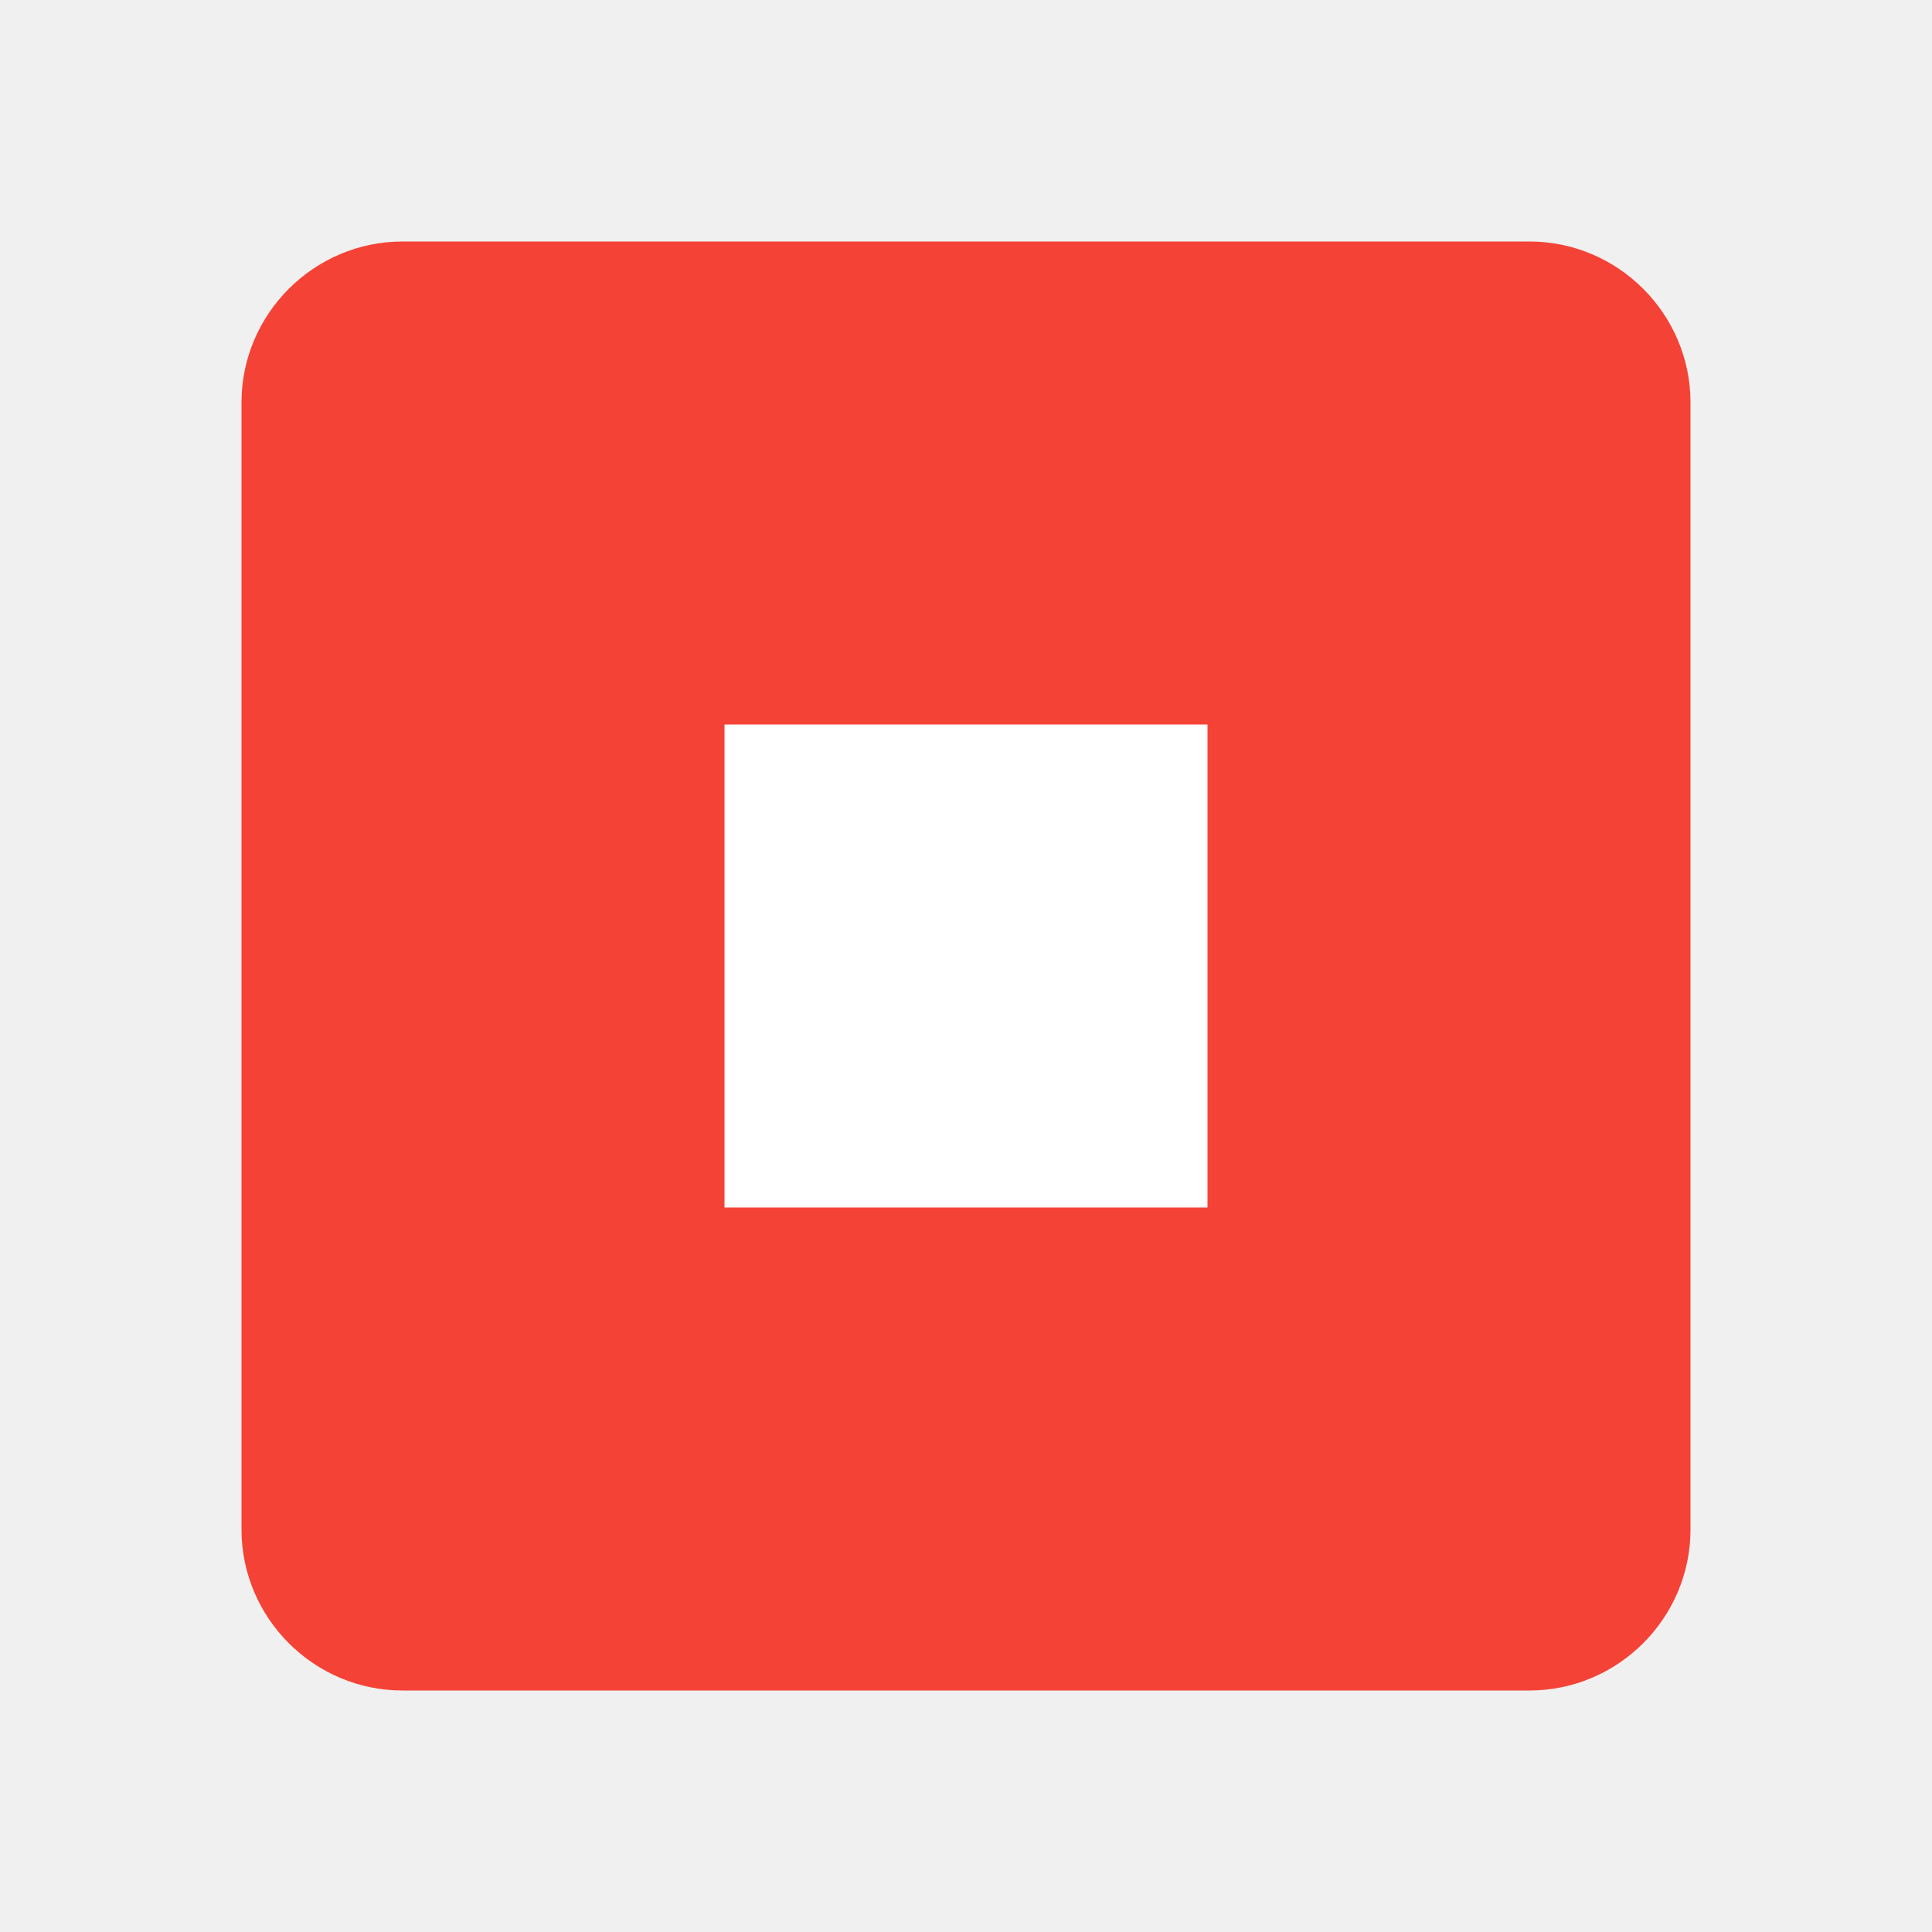
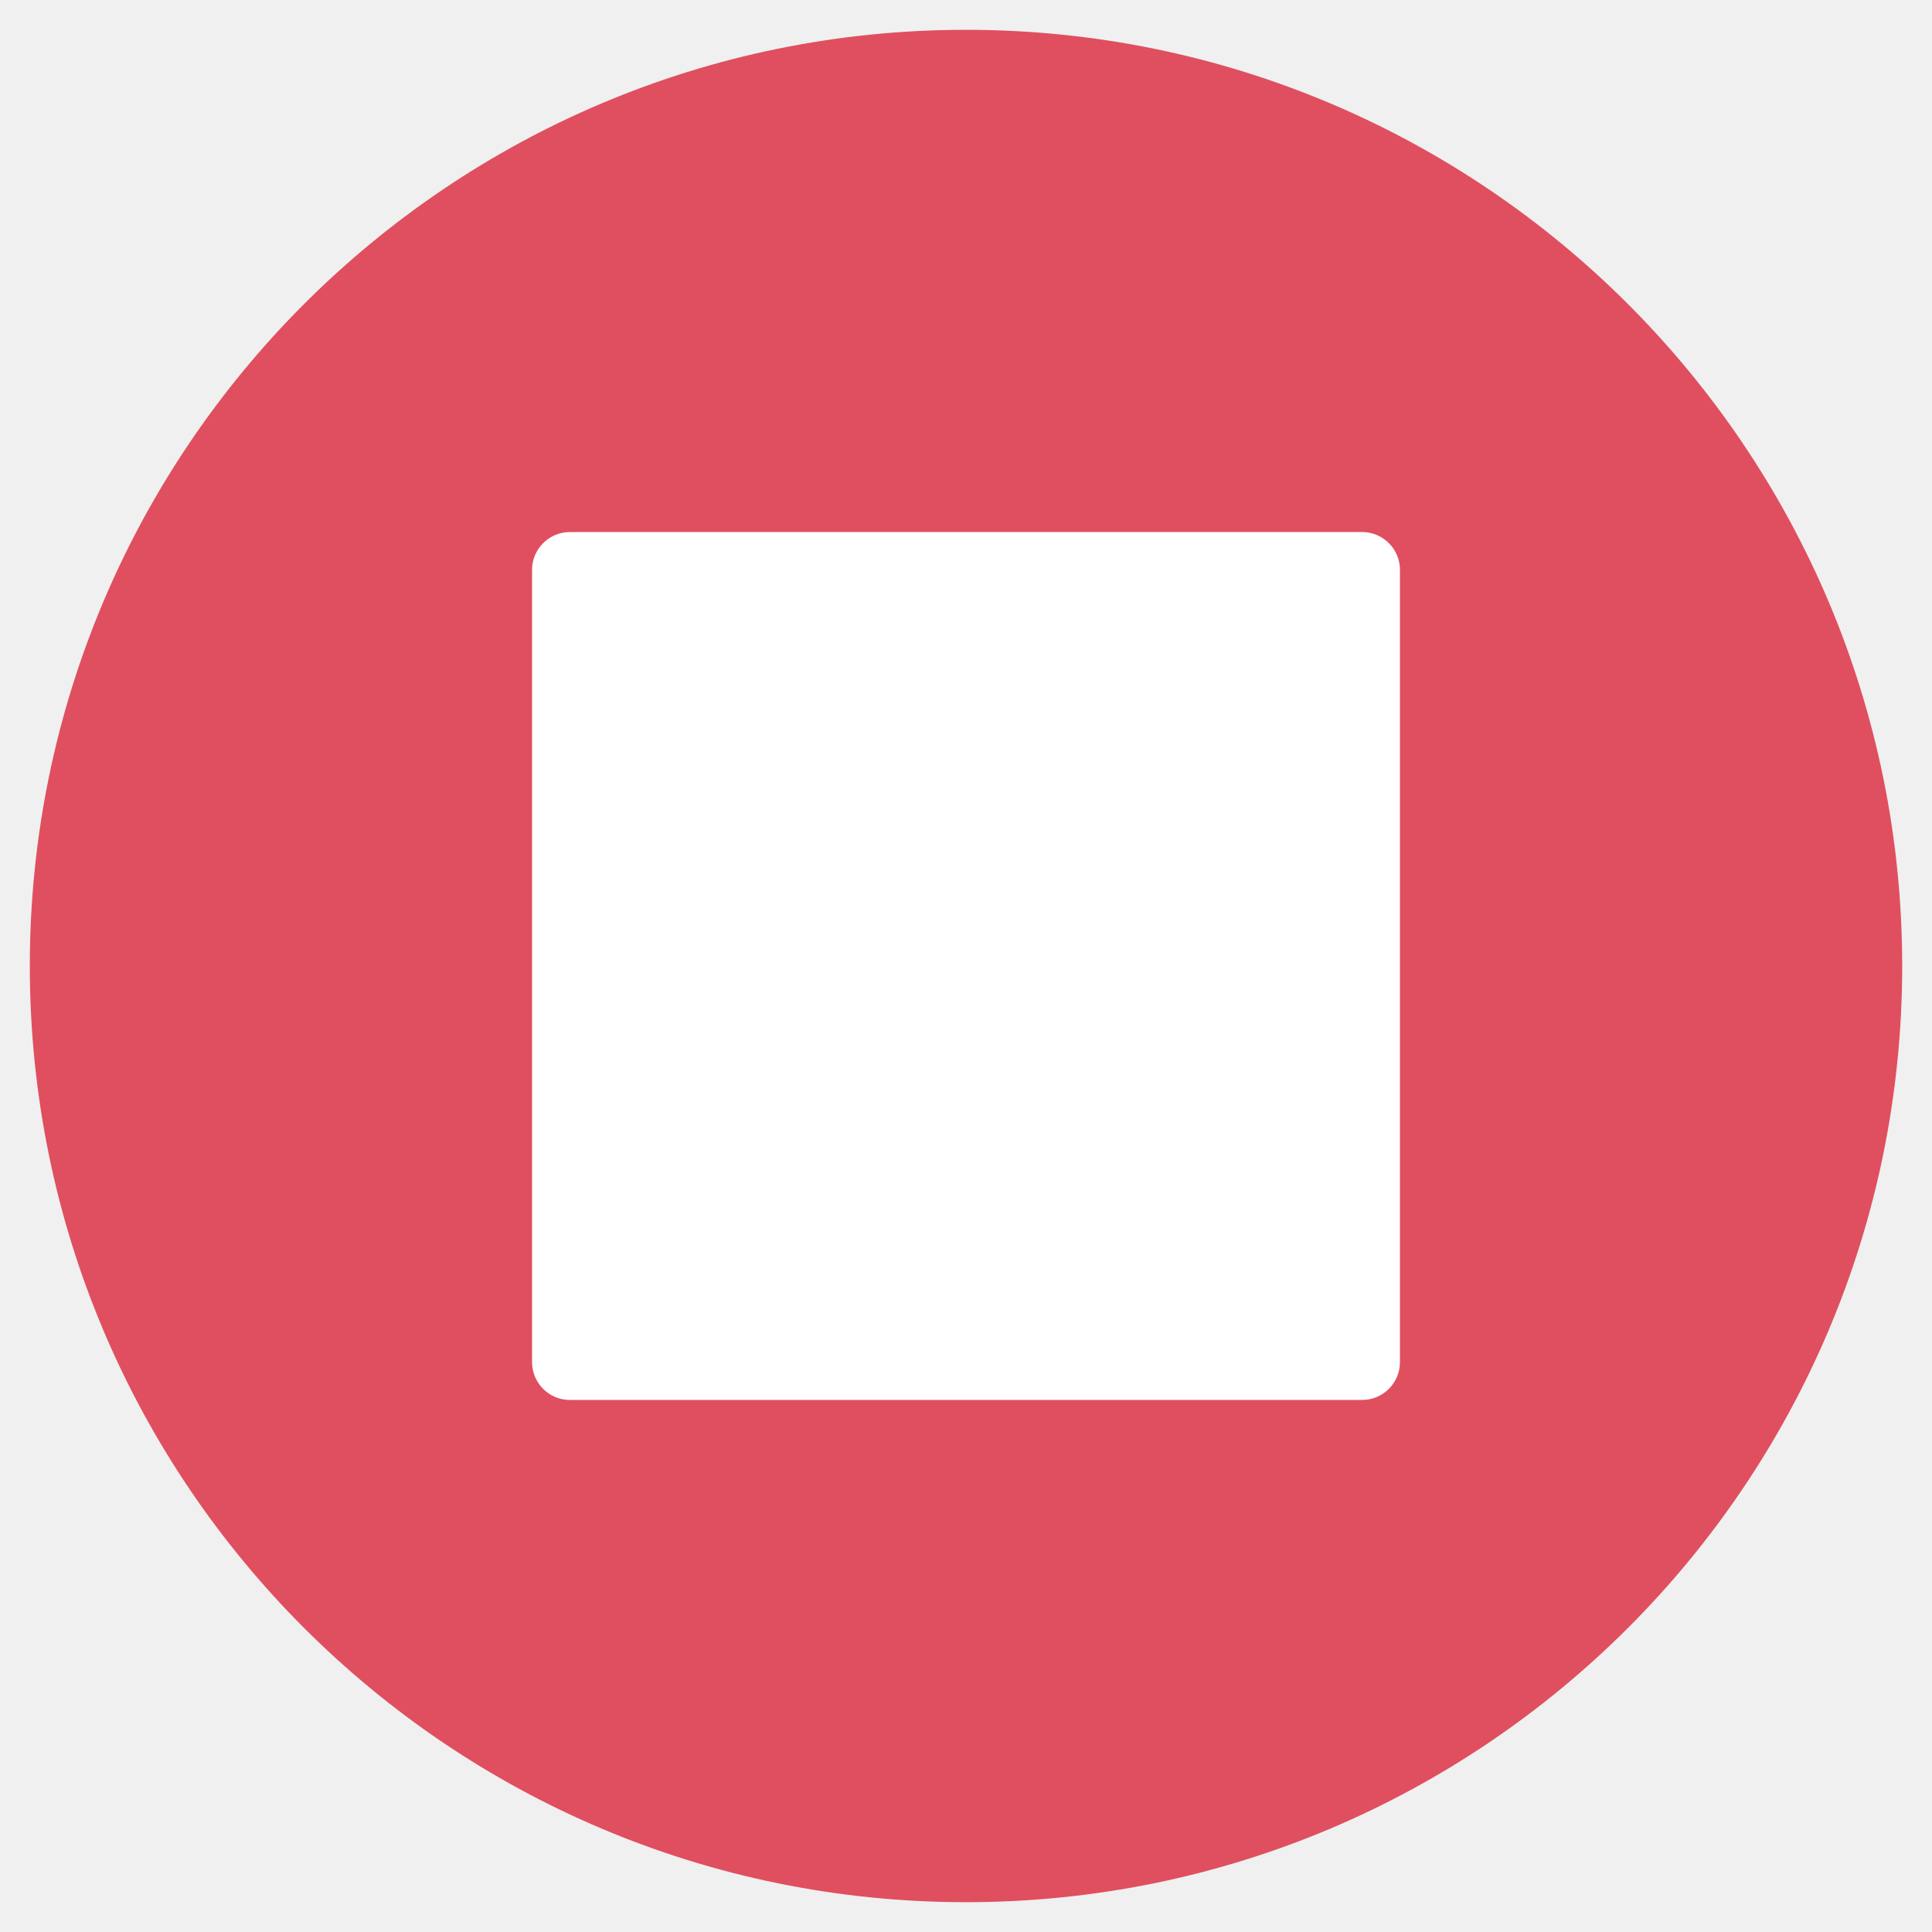
- <svg xmlns="http://www.w3.org/2000/svg" viewBox="0 0 48 48">
-   <path fill="#f44336" d="M38,42H10c-2.2,0-4-1.8-4-4V10c0-2.2,1.8-4,4-4h28c2.2,0,4,1.8,4,4v28C42,40.2,40.2,42,38,42z" />
-   <path fill="#fff" d="M18 18H30V30H18z" />
+ <svg xmlns="http://www.w3.org/2000/svg" width="512" height="512" viewBox="0 0 512 512">
+   <path fill="#E04F5F" d="M504.1,256C504.1,119,393,7.9,256,7.9C119,7.9,7.9,119,7.9,256C7.9,393,119,504.1,256,504.1C393,504.1,504.1,393,504.1,256z" />
+   <path fill="#FFF" d="M361,141H151c-5.5,0-10,4.5-10,10v210c0,5.5,4.5,10,10,10h210c5.5,0,10-4.5,10-10V151C371,145.5,366.5,141,361,141z" />
</svg>
